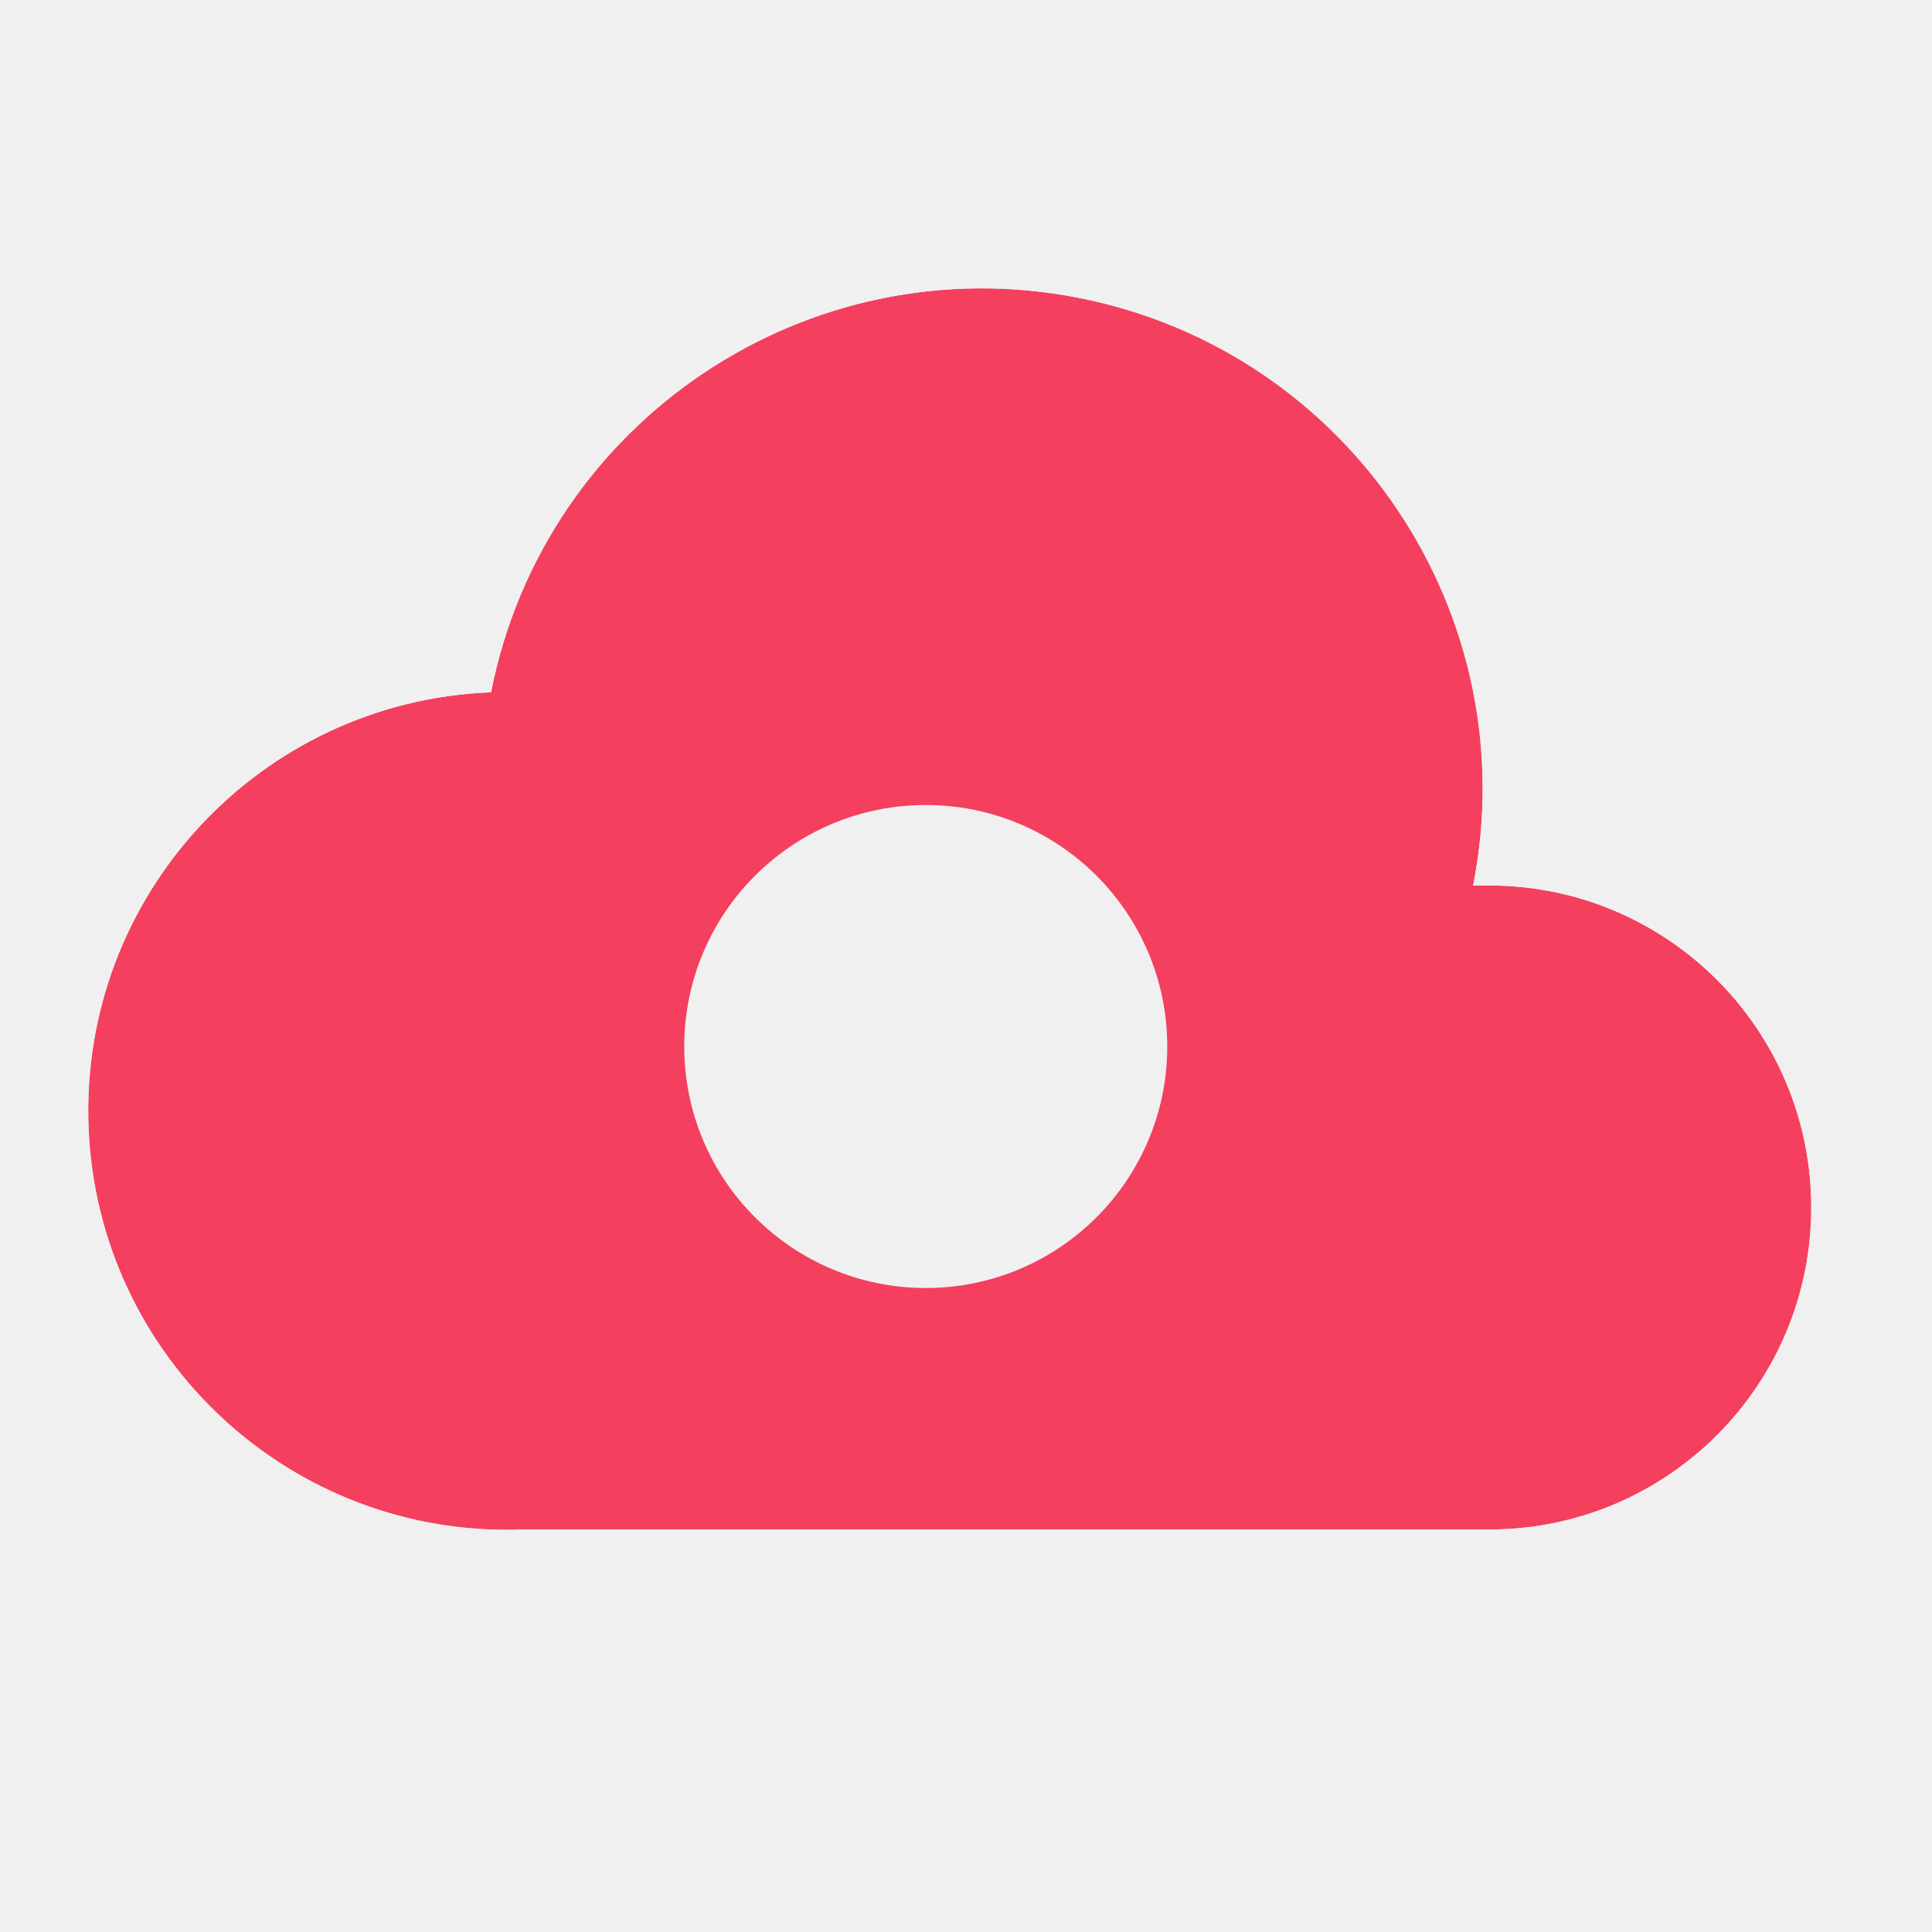
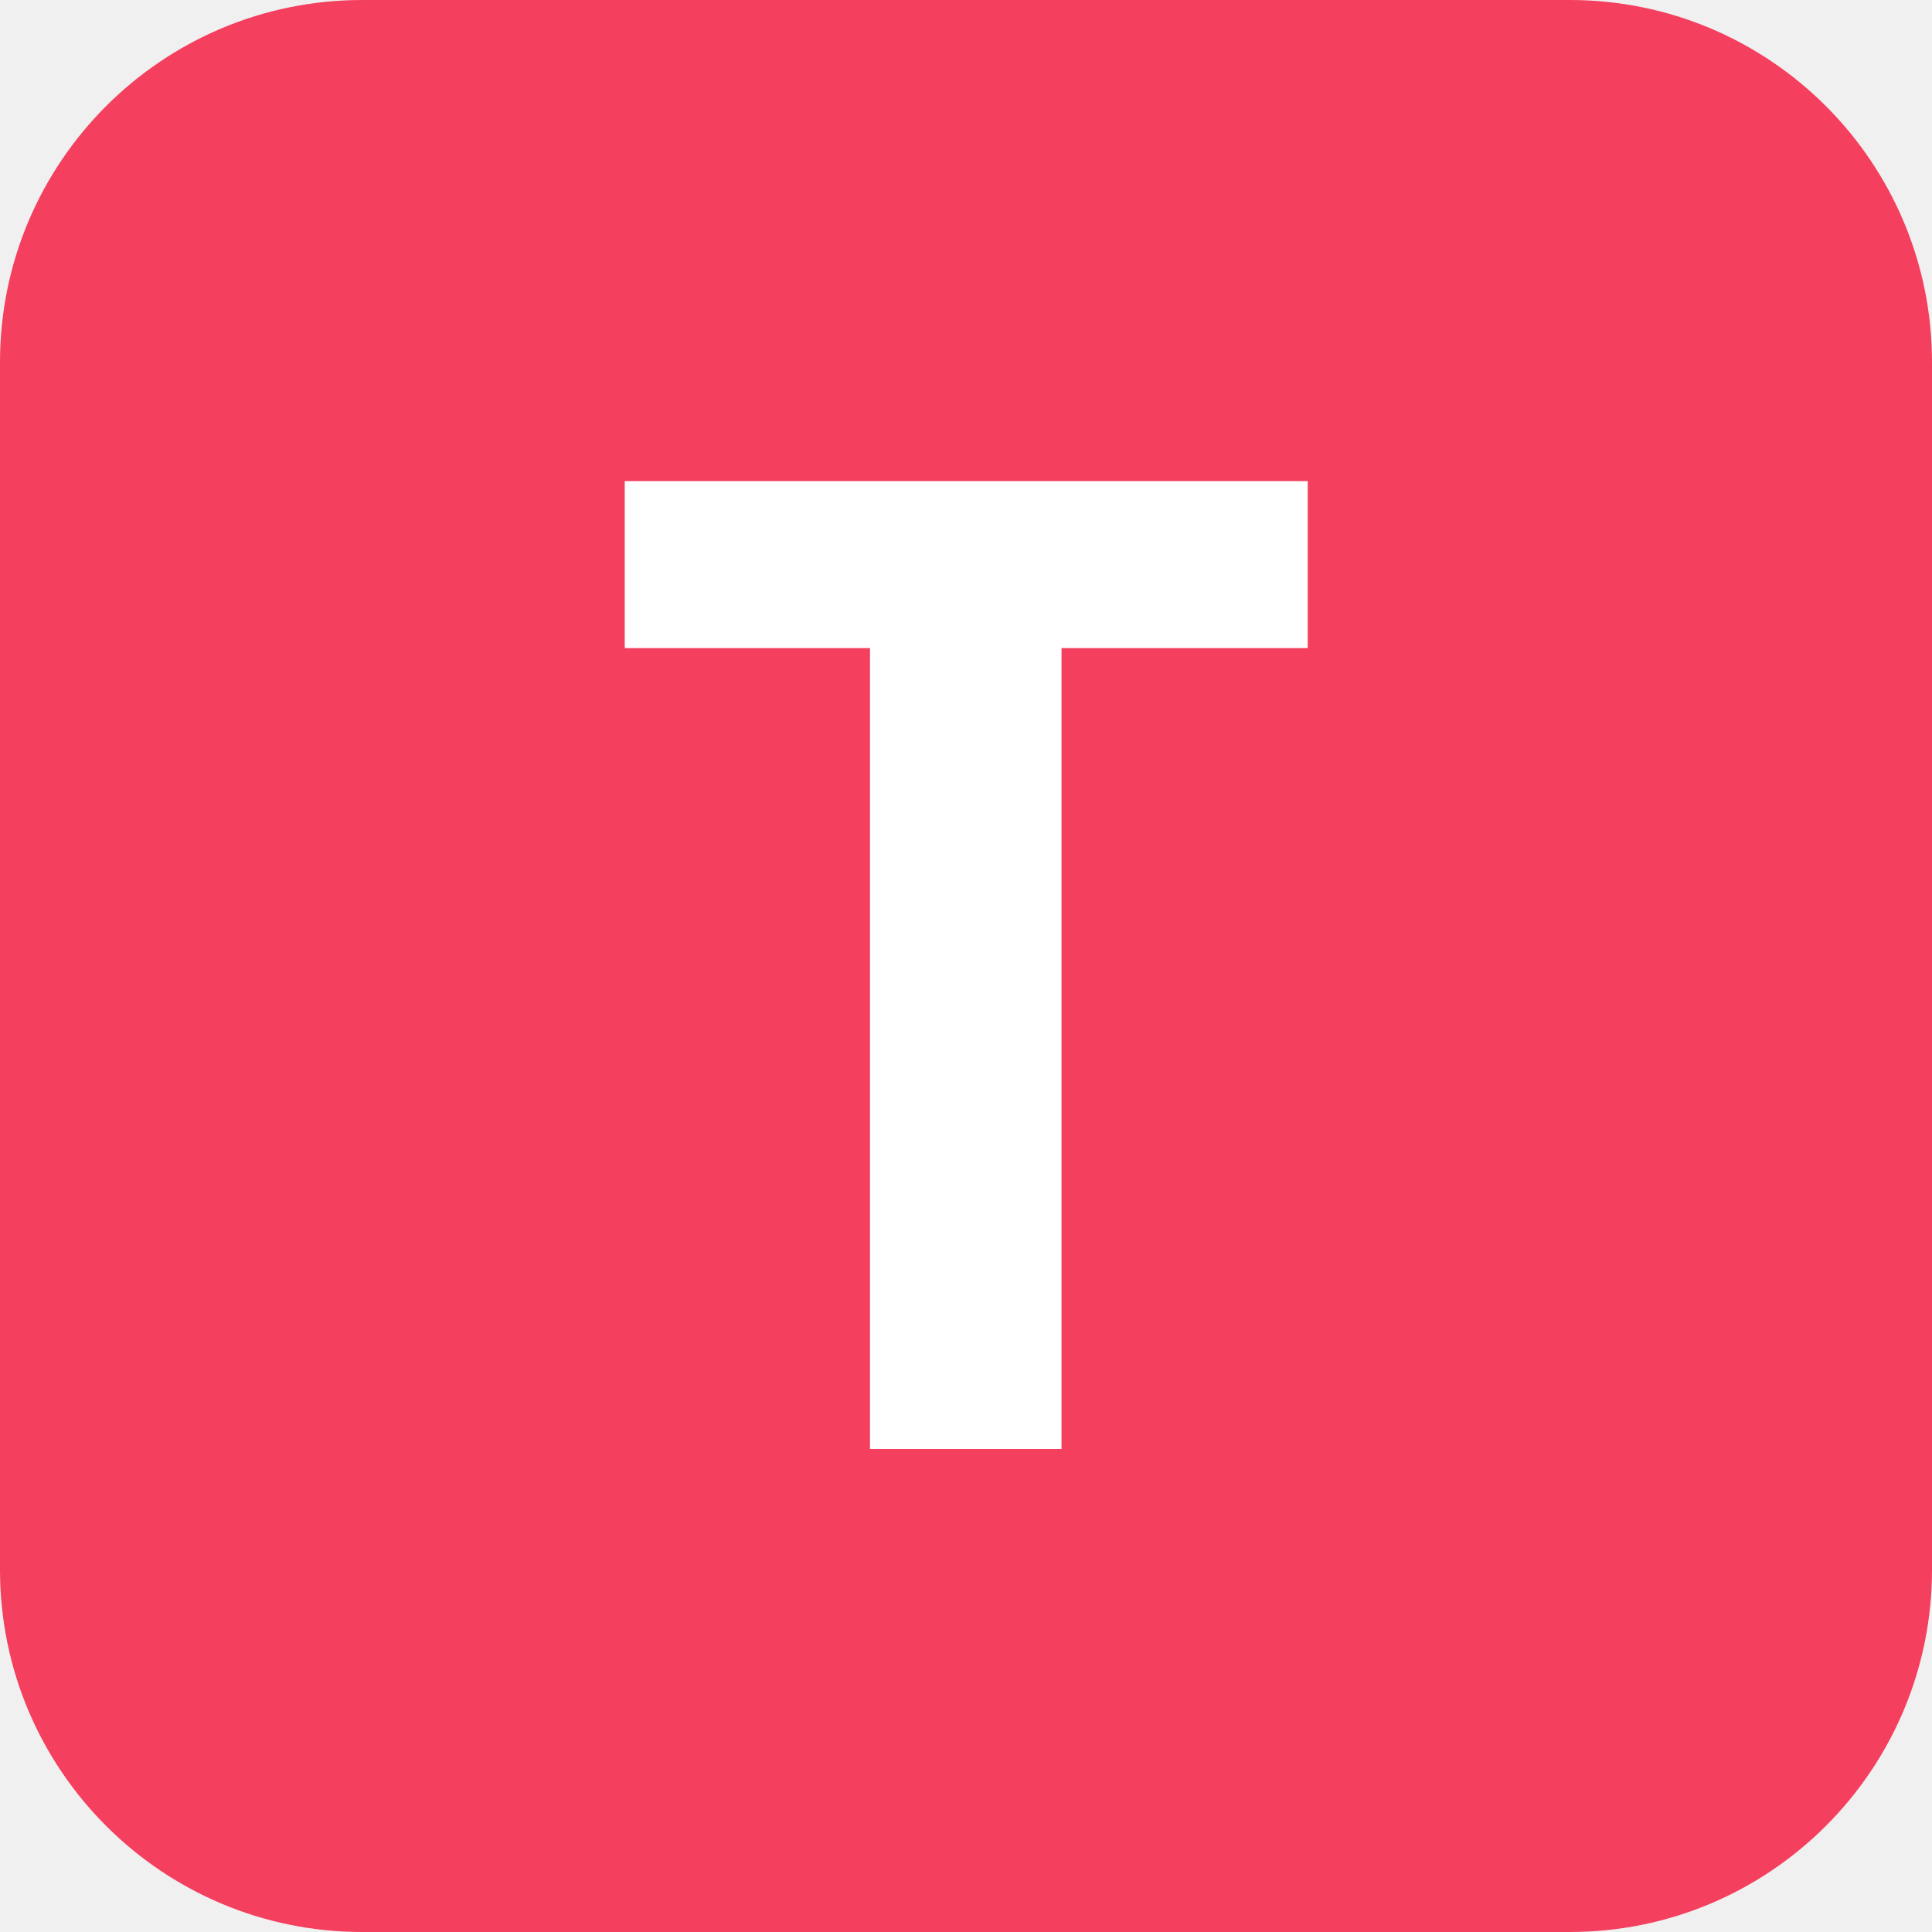
- <svg xmlns="http://www.w3.org/2000/svg" viewBox="0 0 24 24">
-   <mask id="c">
-     <path d="M6.5 19h12a4 4 0 100-8h-.2A6 6 0 006.1 8.6 5 5 0 006.5 19z" fill="white" />
-     <circle cx="11.5" cy="13" r="3" fill="black" />
-   </mask>
-   <path d="M6.5 19h12a4 4 0 100-8h-.2A6 6 0 006.1 8.6 5 5 0 006.5 19z" fill="#f43f5e" mask="url(#c)" />
+ <svg xmlns="http://www.w3.org/2000/svg" viewBox="0 0 32 32">
+   <rect width="32" height="32" rx="6" fill="#f43f5e" />
+   <text x="16" y="24" text-anchor="middle" font-family="monospace" font-weight="bold" font-size="22" fill="white">T</text>
</svg>
